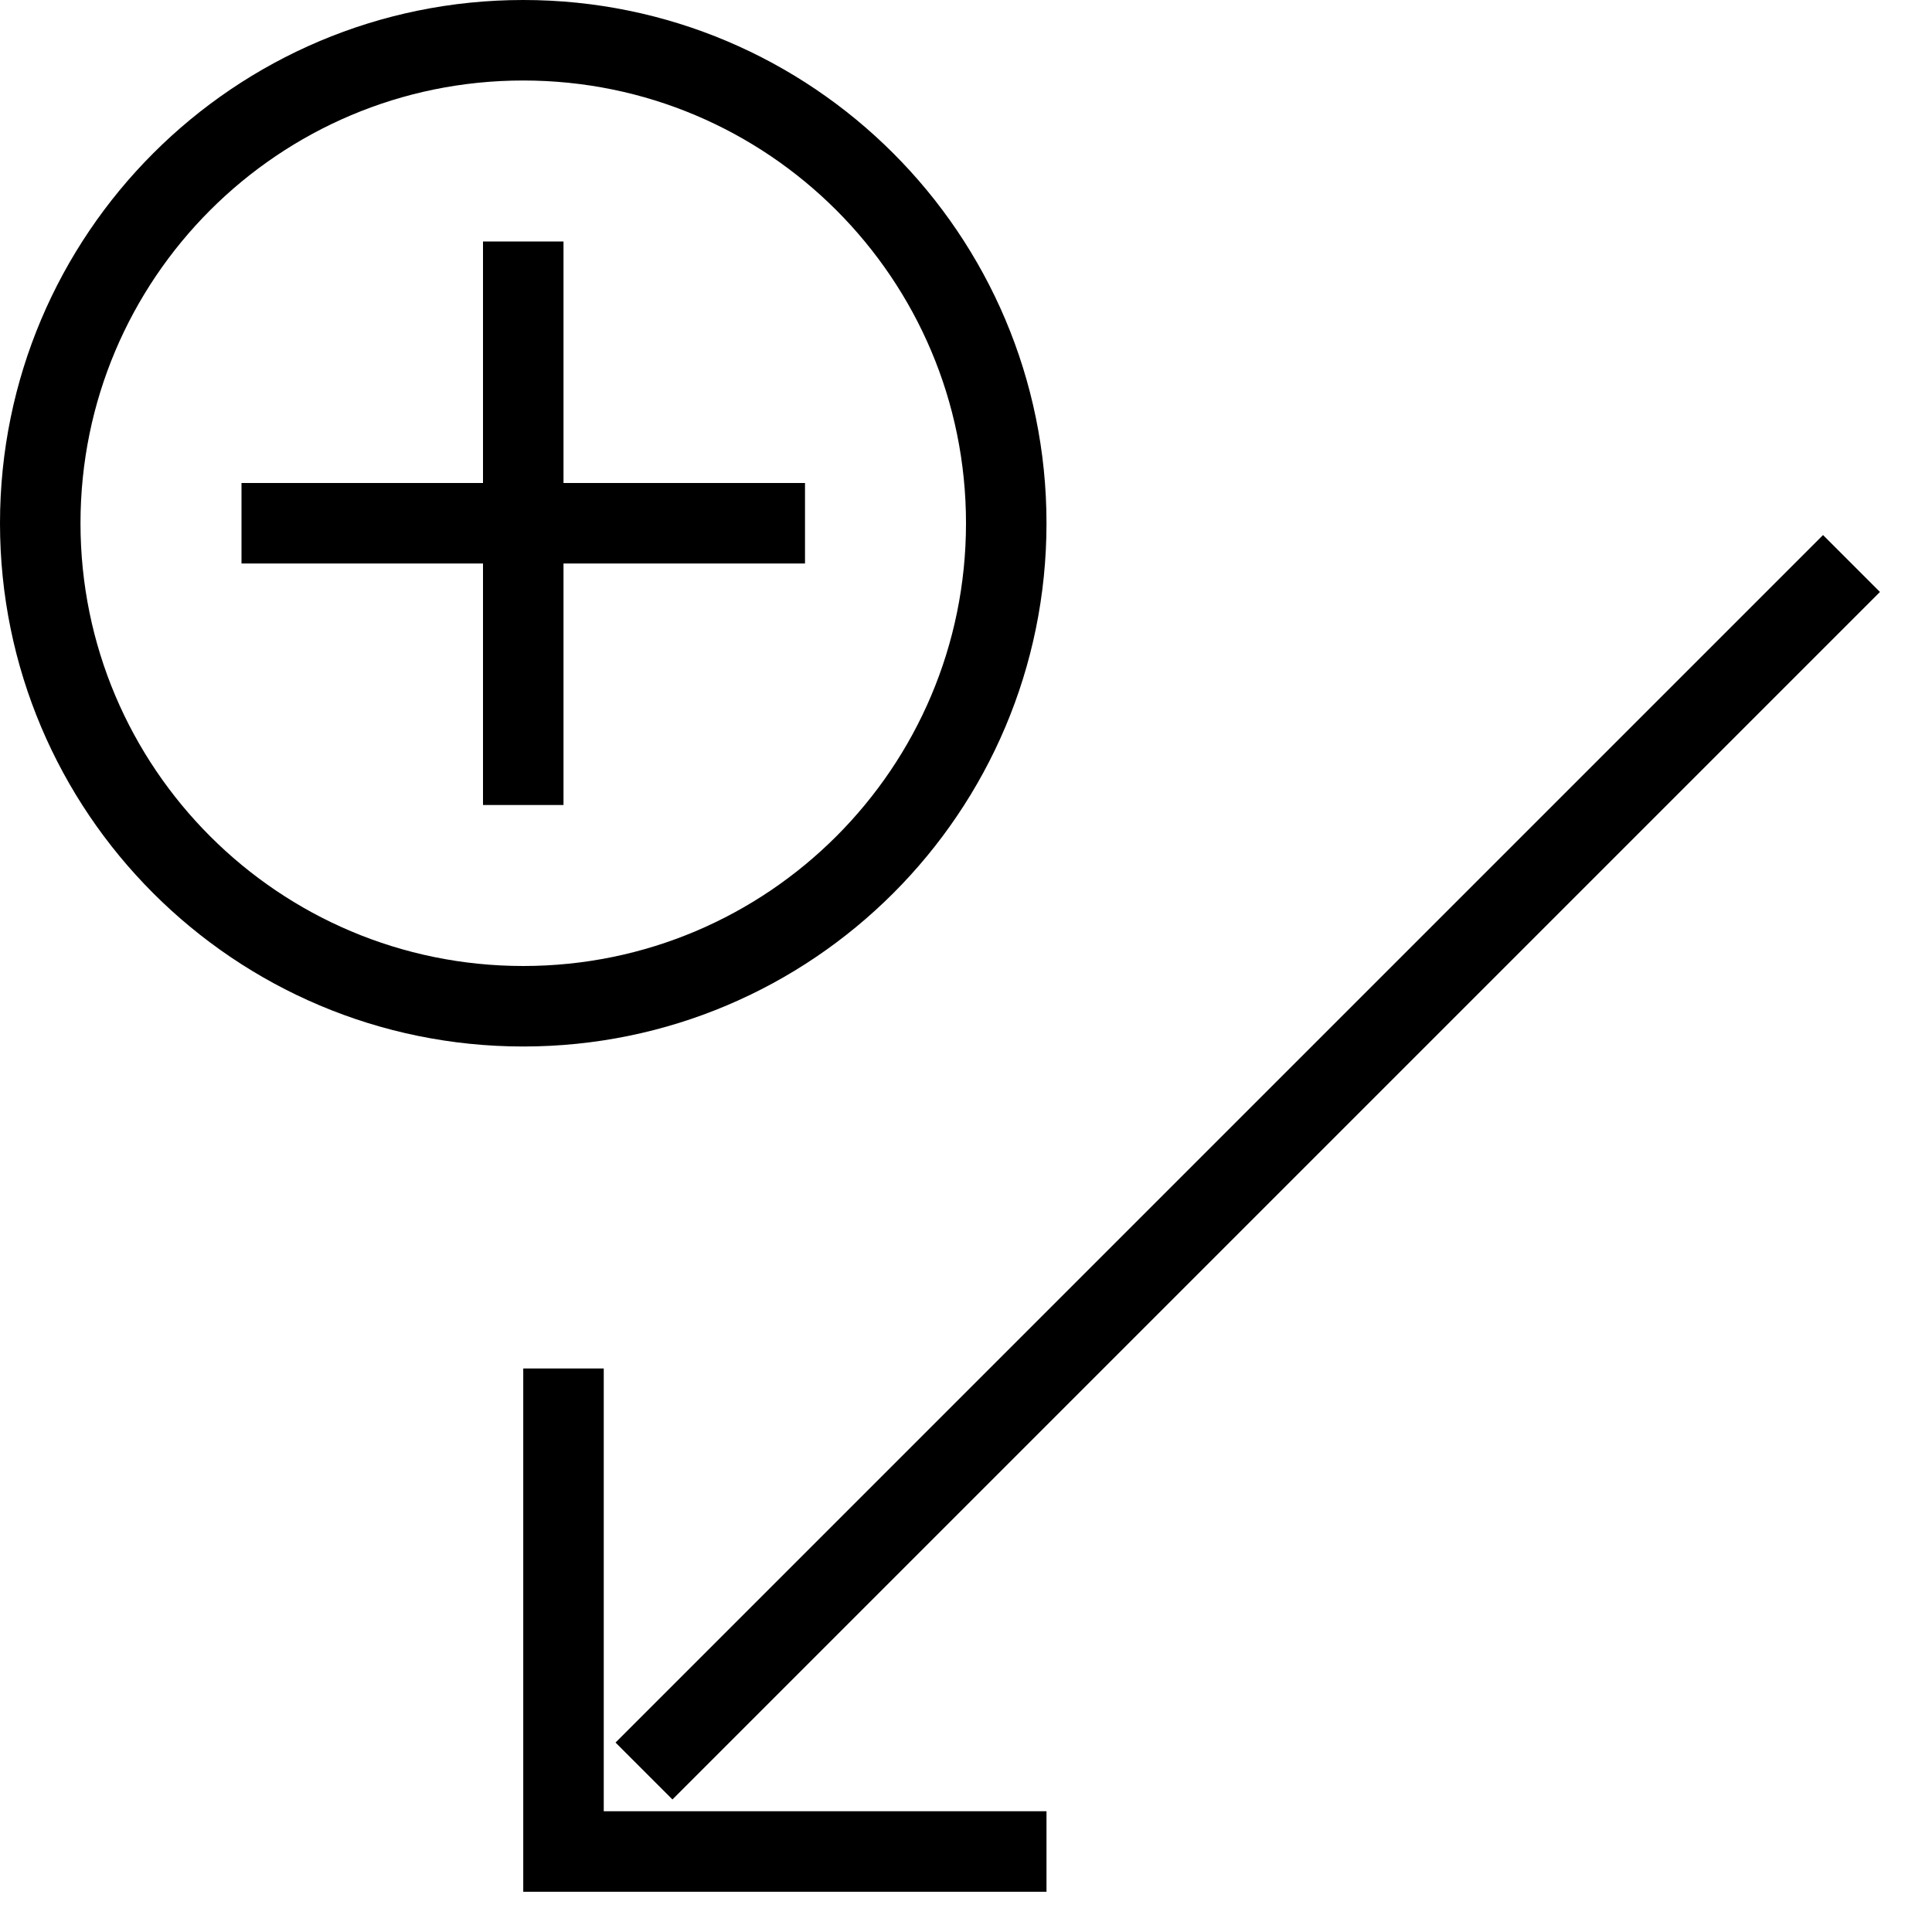
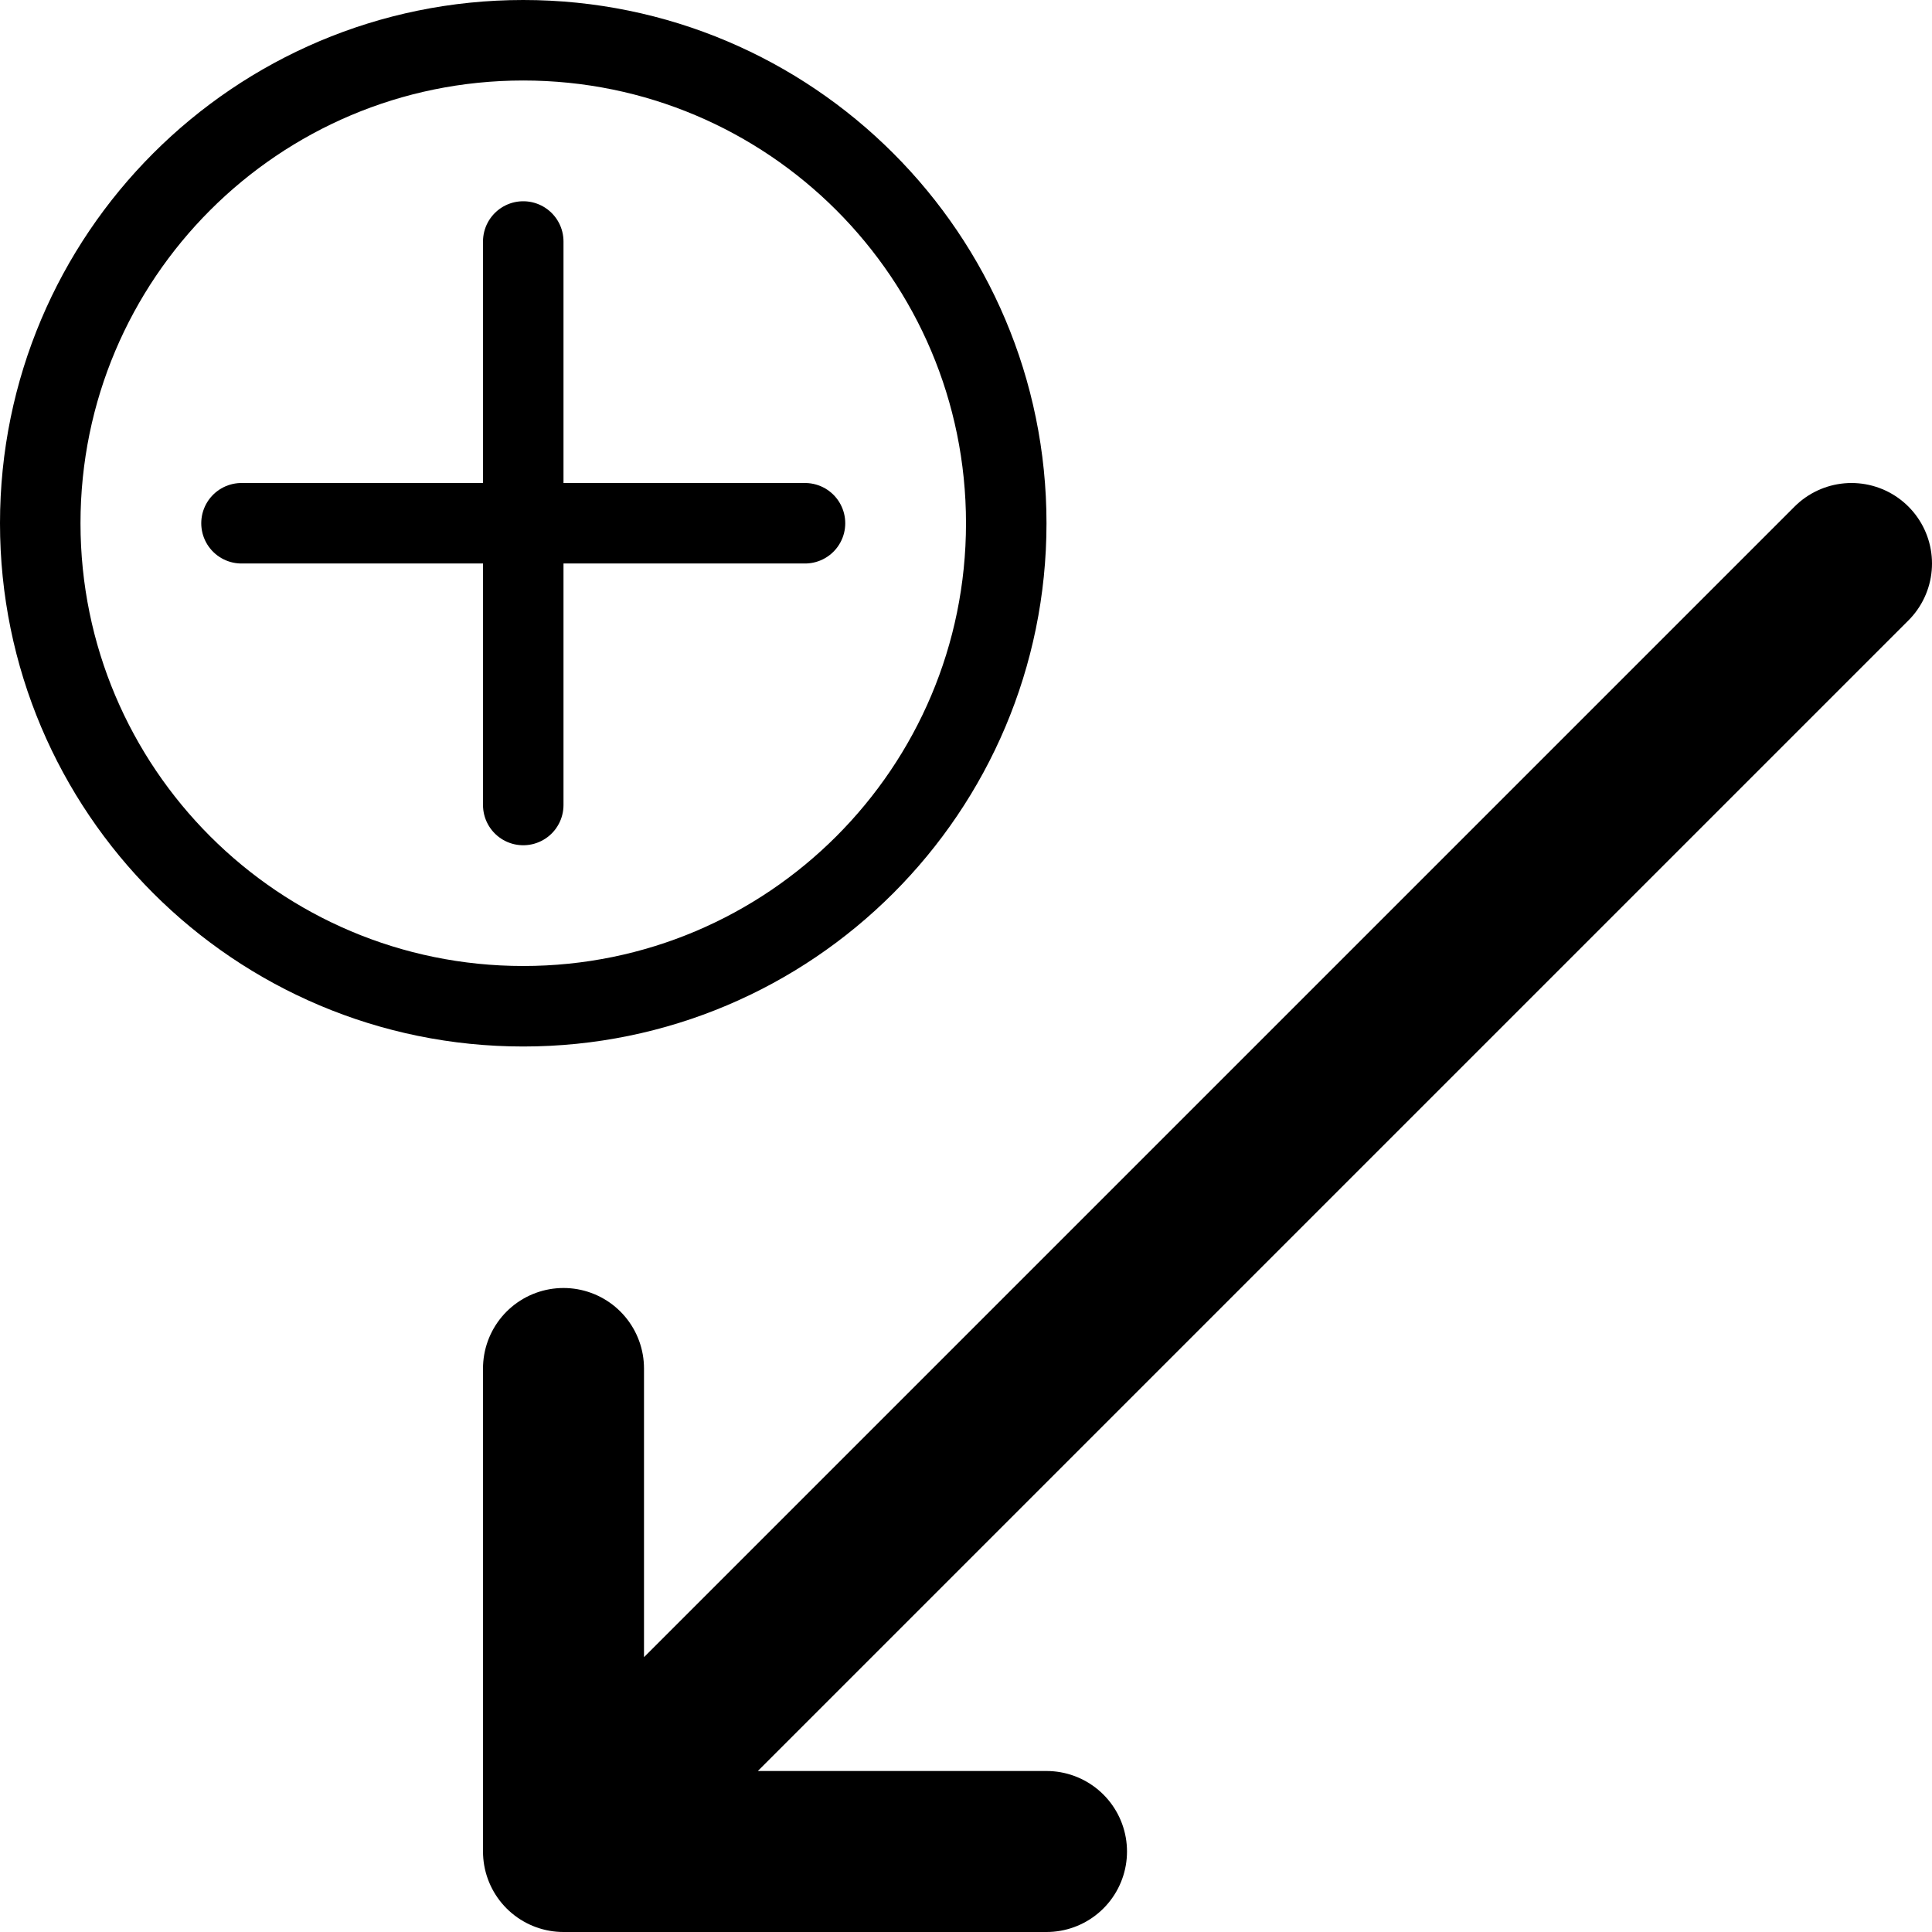
- <svg xmlns="http://www.w3.org/2000/svg" viewBox="0 0 24 24" aria-labelledby="title" width="1em" height="1em" stroke="currentColor" fill="none" strokeWidth="1" strokeLinecap="round" strokeLinejoin="round">
+ <svg xmlns="http://www.w3.org/2000/svg" viewBox="0 0 24 24" aria-labelledby="title" width="1em" height="1em" stroke="currentColor" fill="none" stroke-width="1" stroke-linecap="round" stroke-linejoin="round">
  <circle id="icon-tools-measure-non-target-circle" cx="6.5" cy="6.5" r="6" />
  <path id="icon-tools-measure-non-target-plus" d="M6.5,3 l0,7 M3,6.5 l7,0" />
-   <path id="icon-tools-measure-non-target-arrow" d="M23,7 l-15,15 M7,17 l0,6 6,0" strokeWidth="2" />
+   <path id="icon-tools-measure-non-target-arrow" d="M23,7 l-15,15 M7,17 l0,6 6,0" stroke-width="2" />
</svg>
